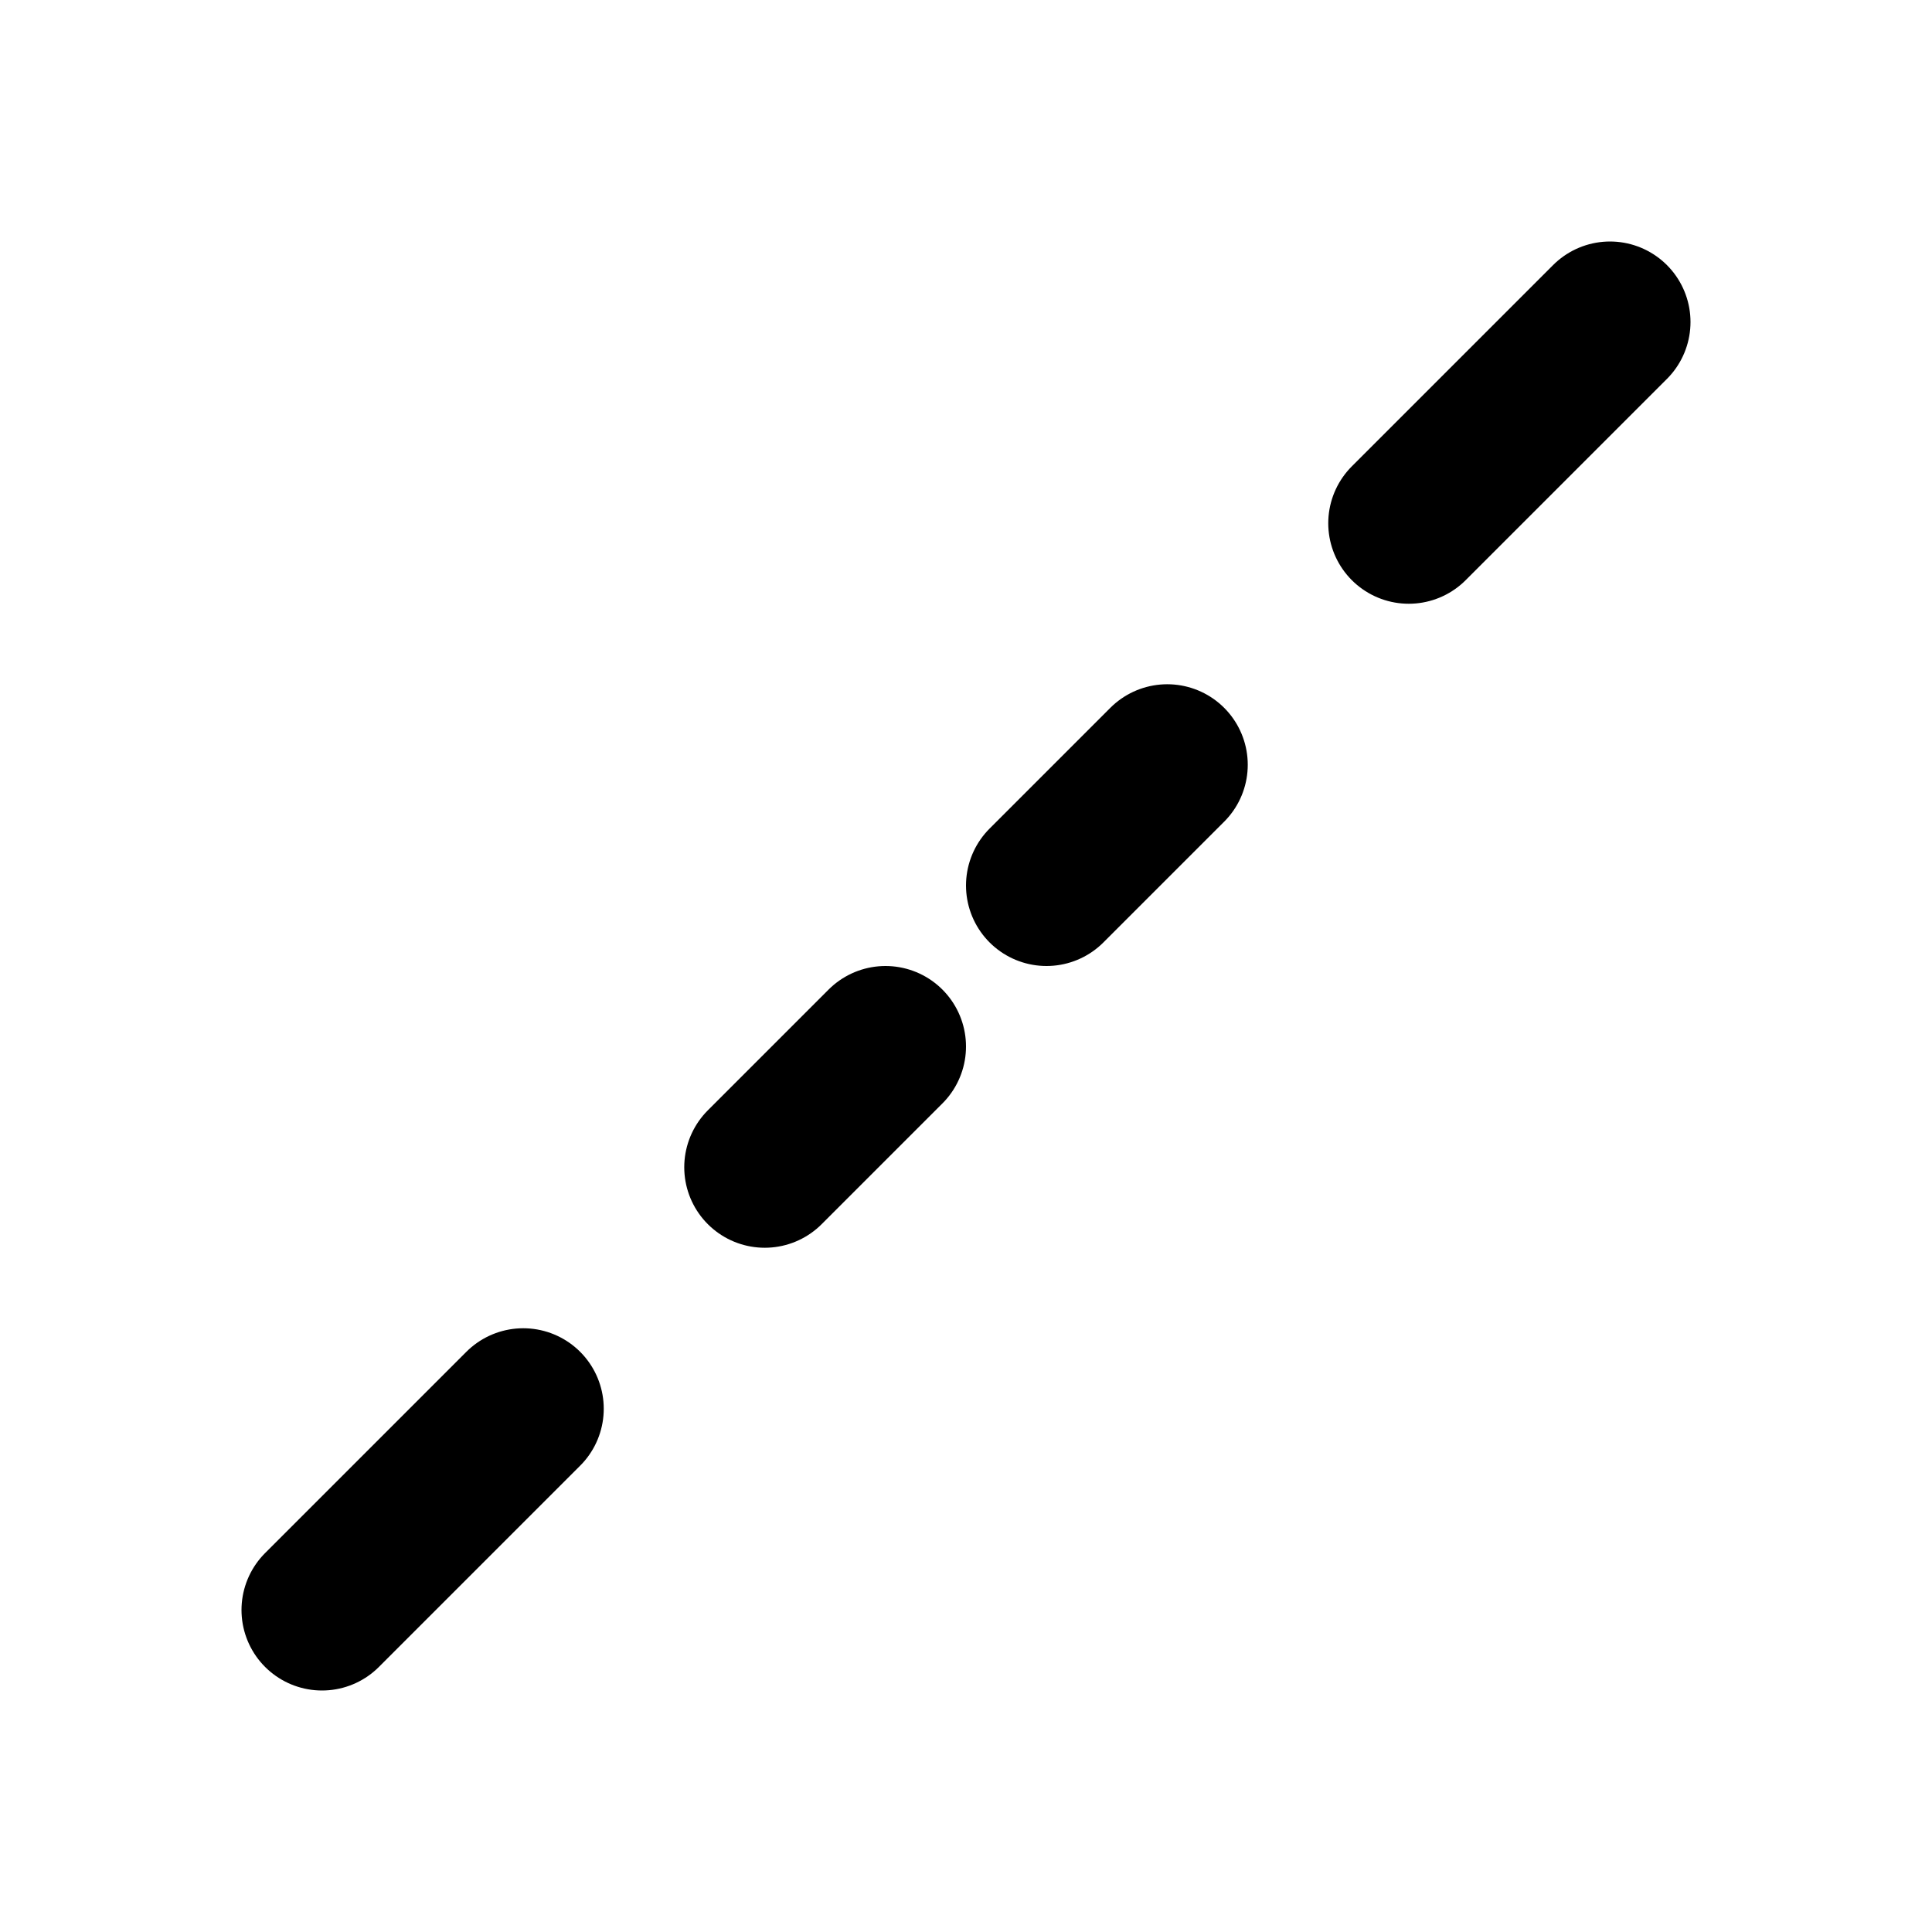
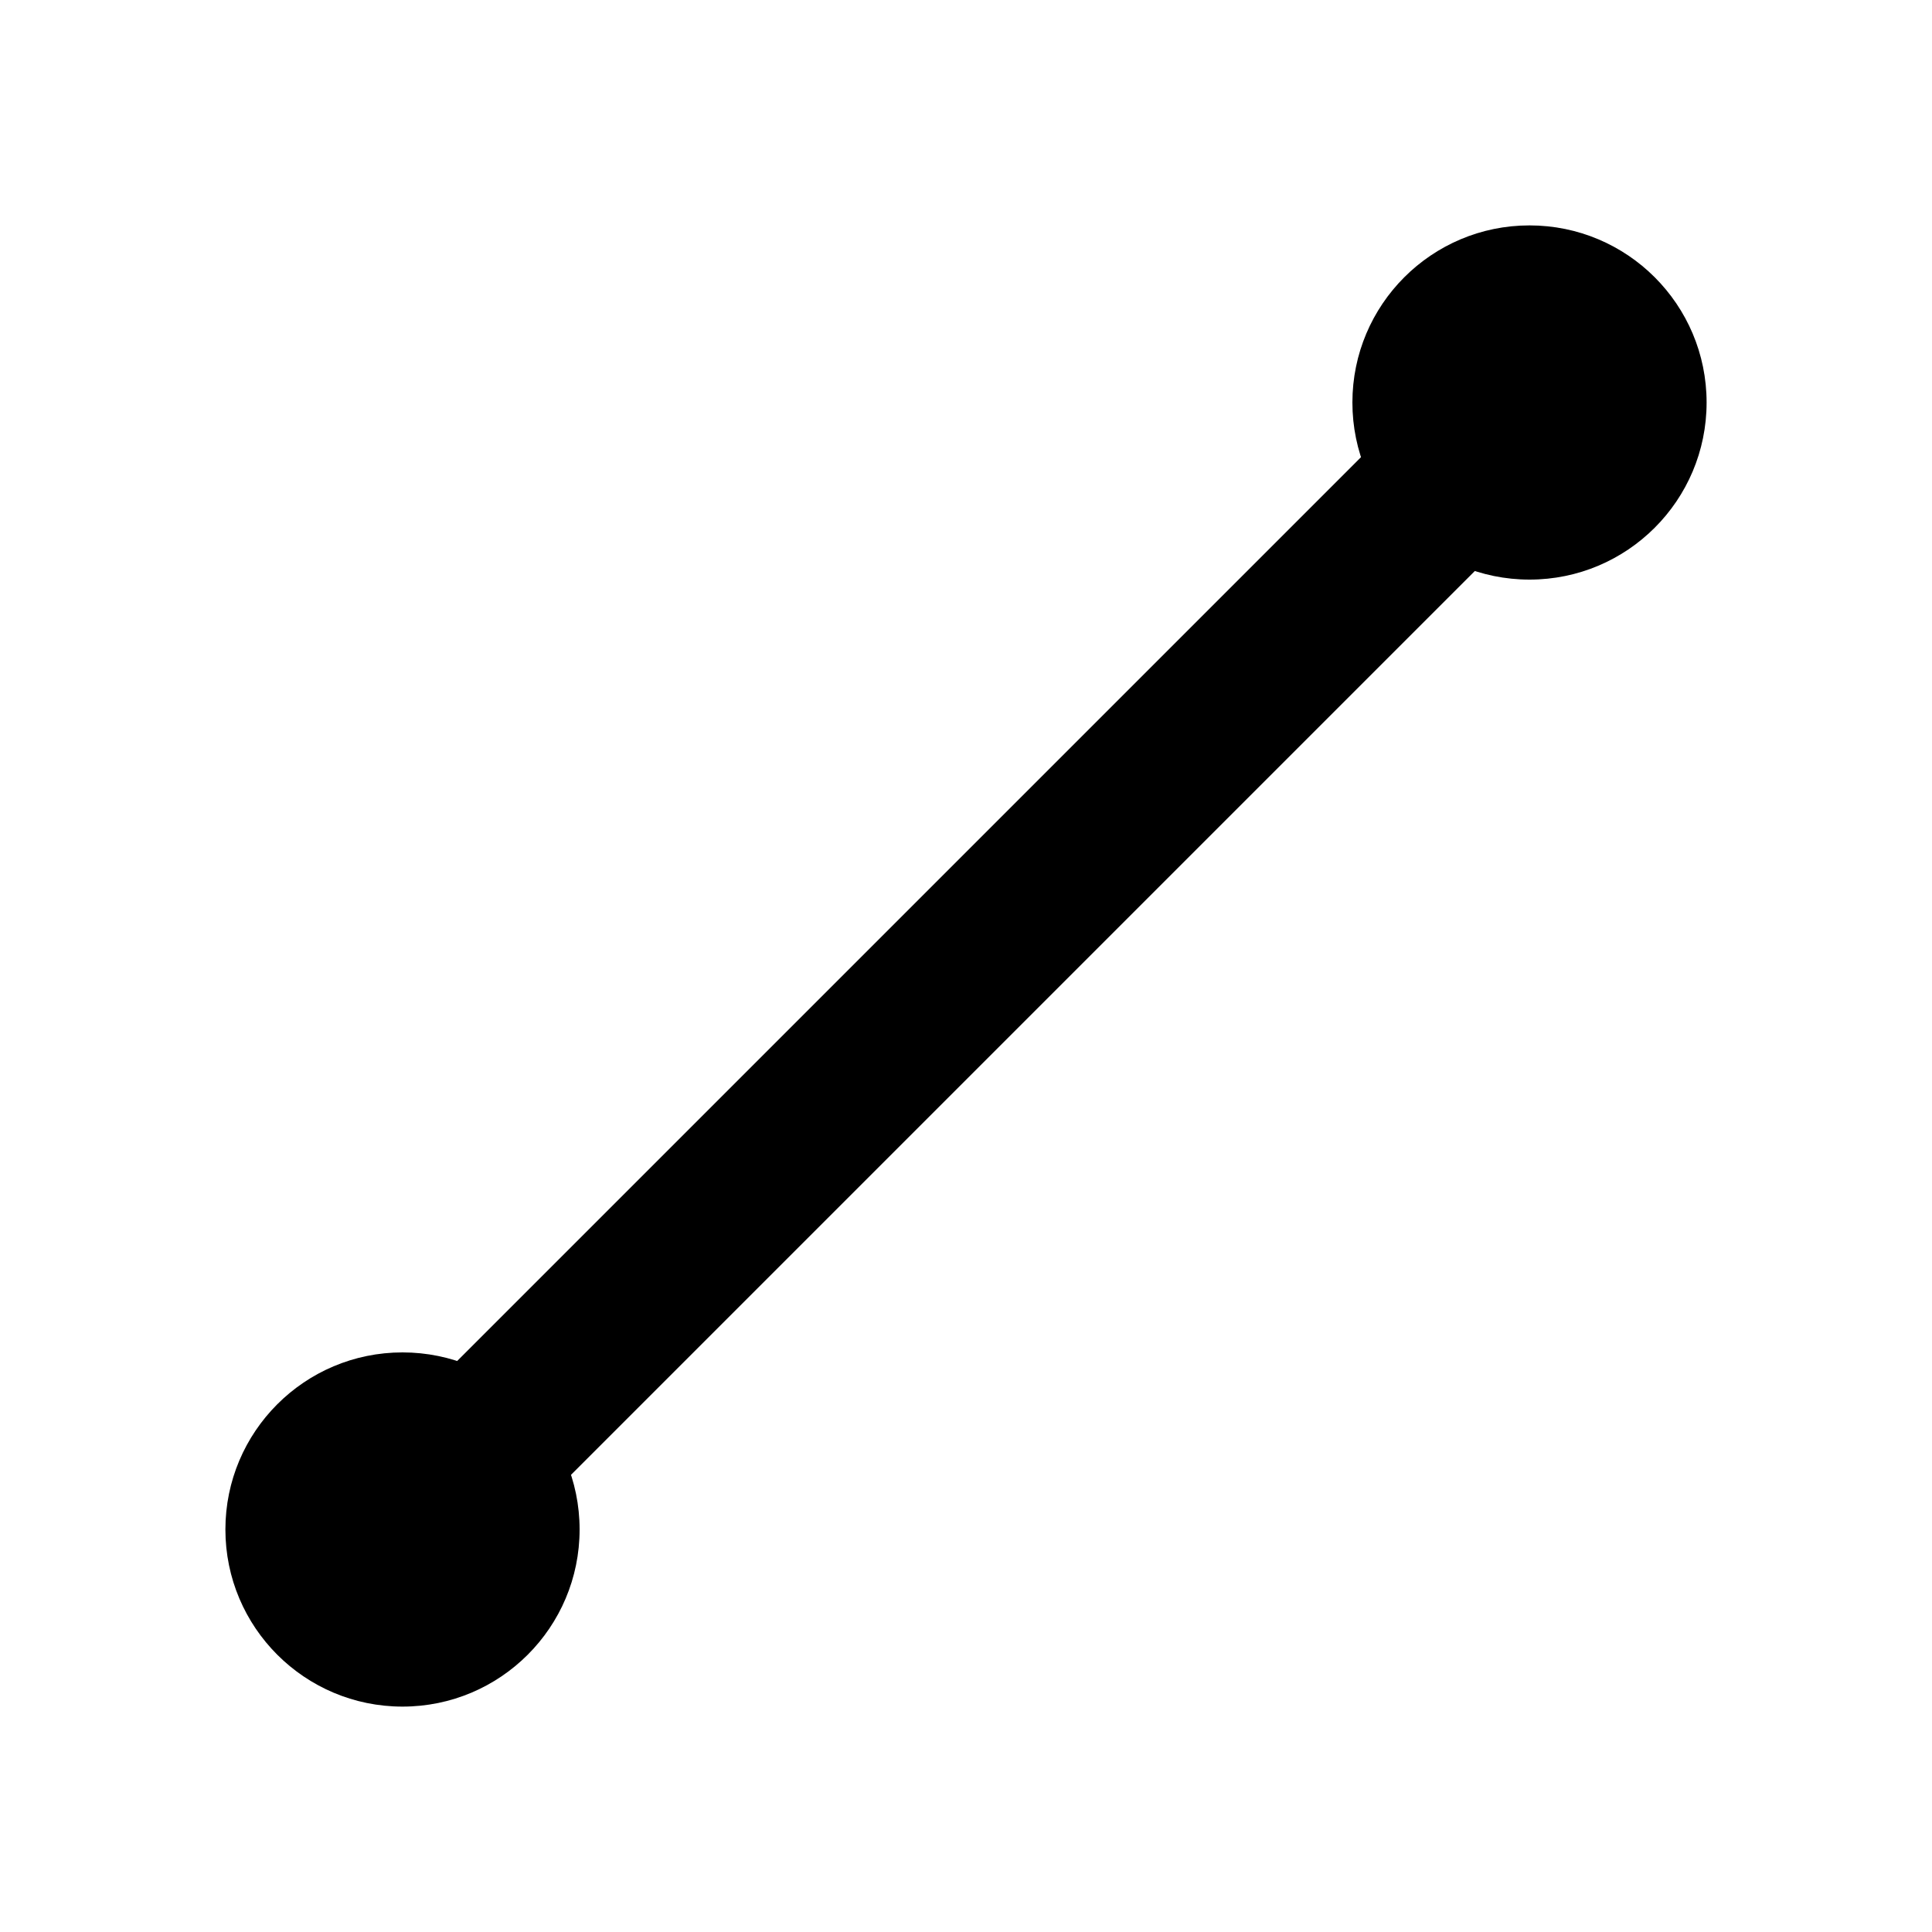
<svg xmlns="http://www.w3.org/2000/svg" width="24" height="24" viewBox="0 0 24 24" fill="none" stroke="currentColor" stroke-width="2" stroke-linecap="round" stroke-linejoin="round">
-   <path d="M4 20 6.5 17.5" />
-   <path d="M9.5 14.5 11 13" />
-   <path d="M13 11l1.5-1.5" />
-   <path d="M17.5 6.5 20 4" />
+   <path d="M5 19 19 5" />
+   <circle cx="5" cy="19" r="2.2" fill="currentColor" stroke="none" />
+   <circle cx="19" cy="5" r="2.2" fill="currentColor" stroke="none" />
</svg>
